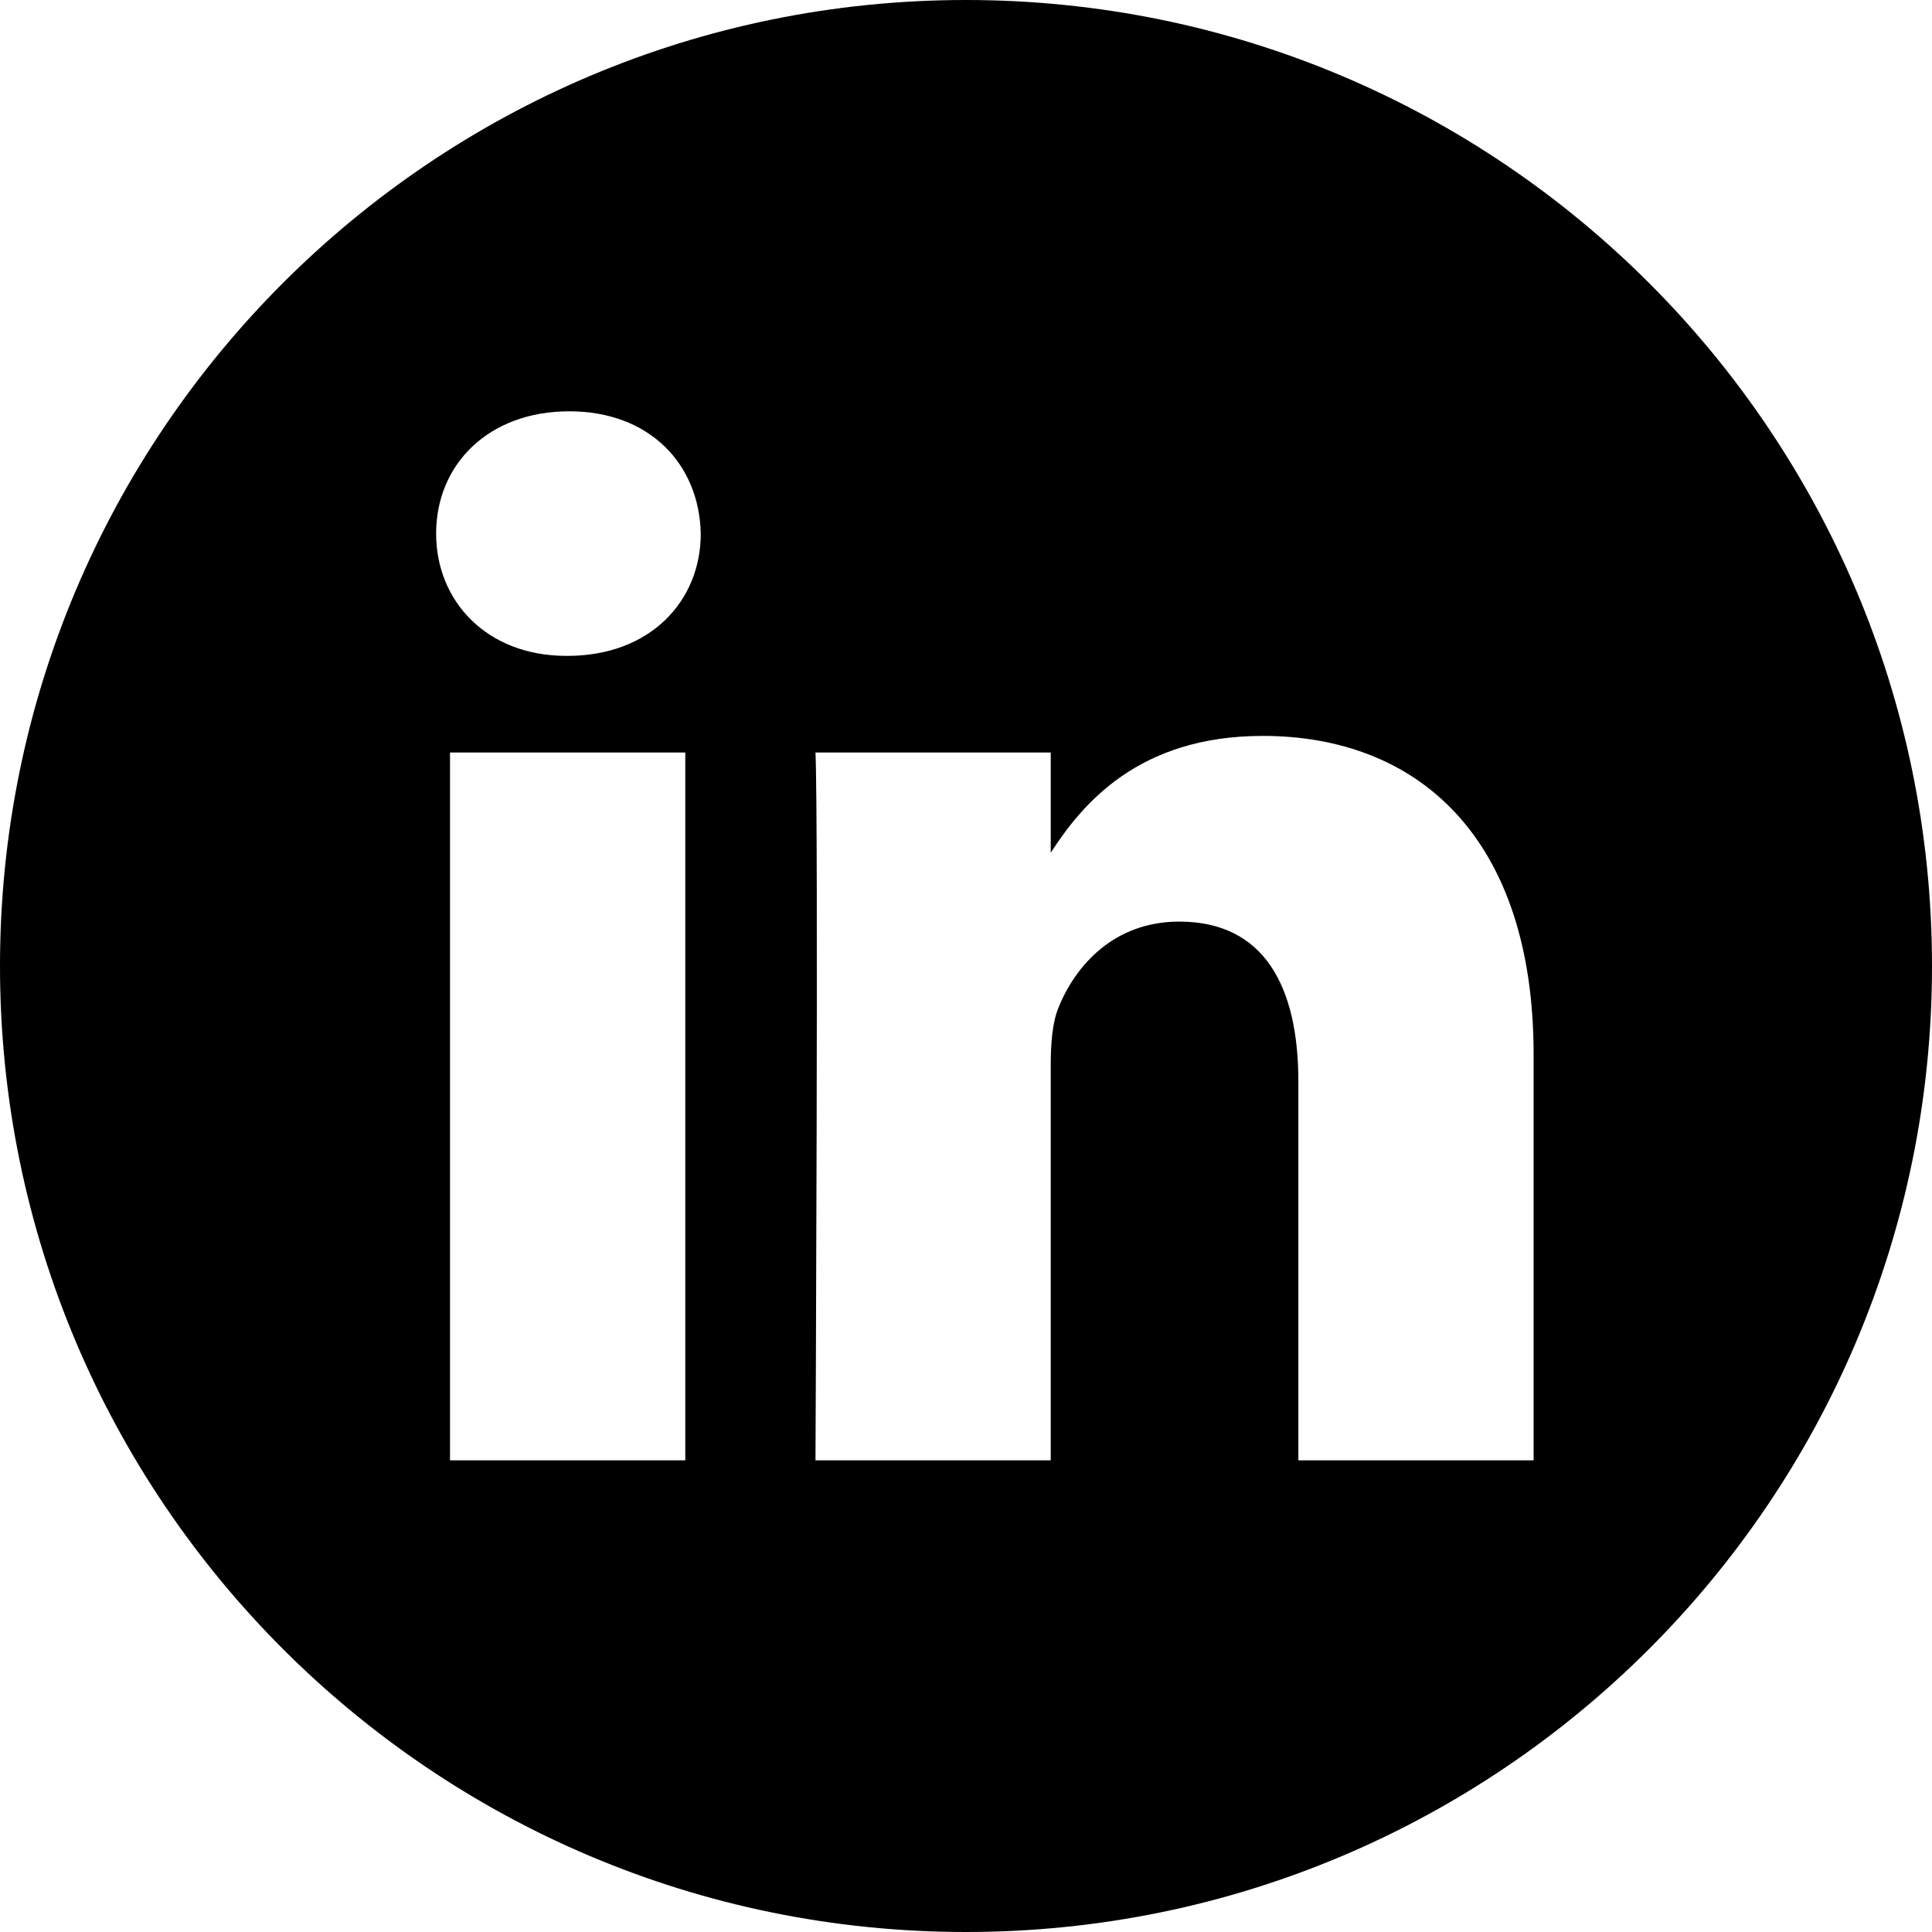
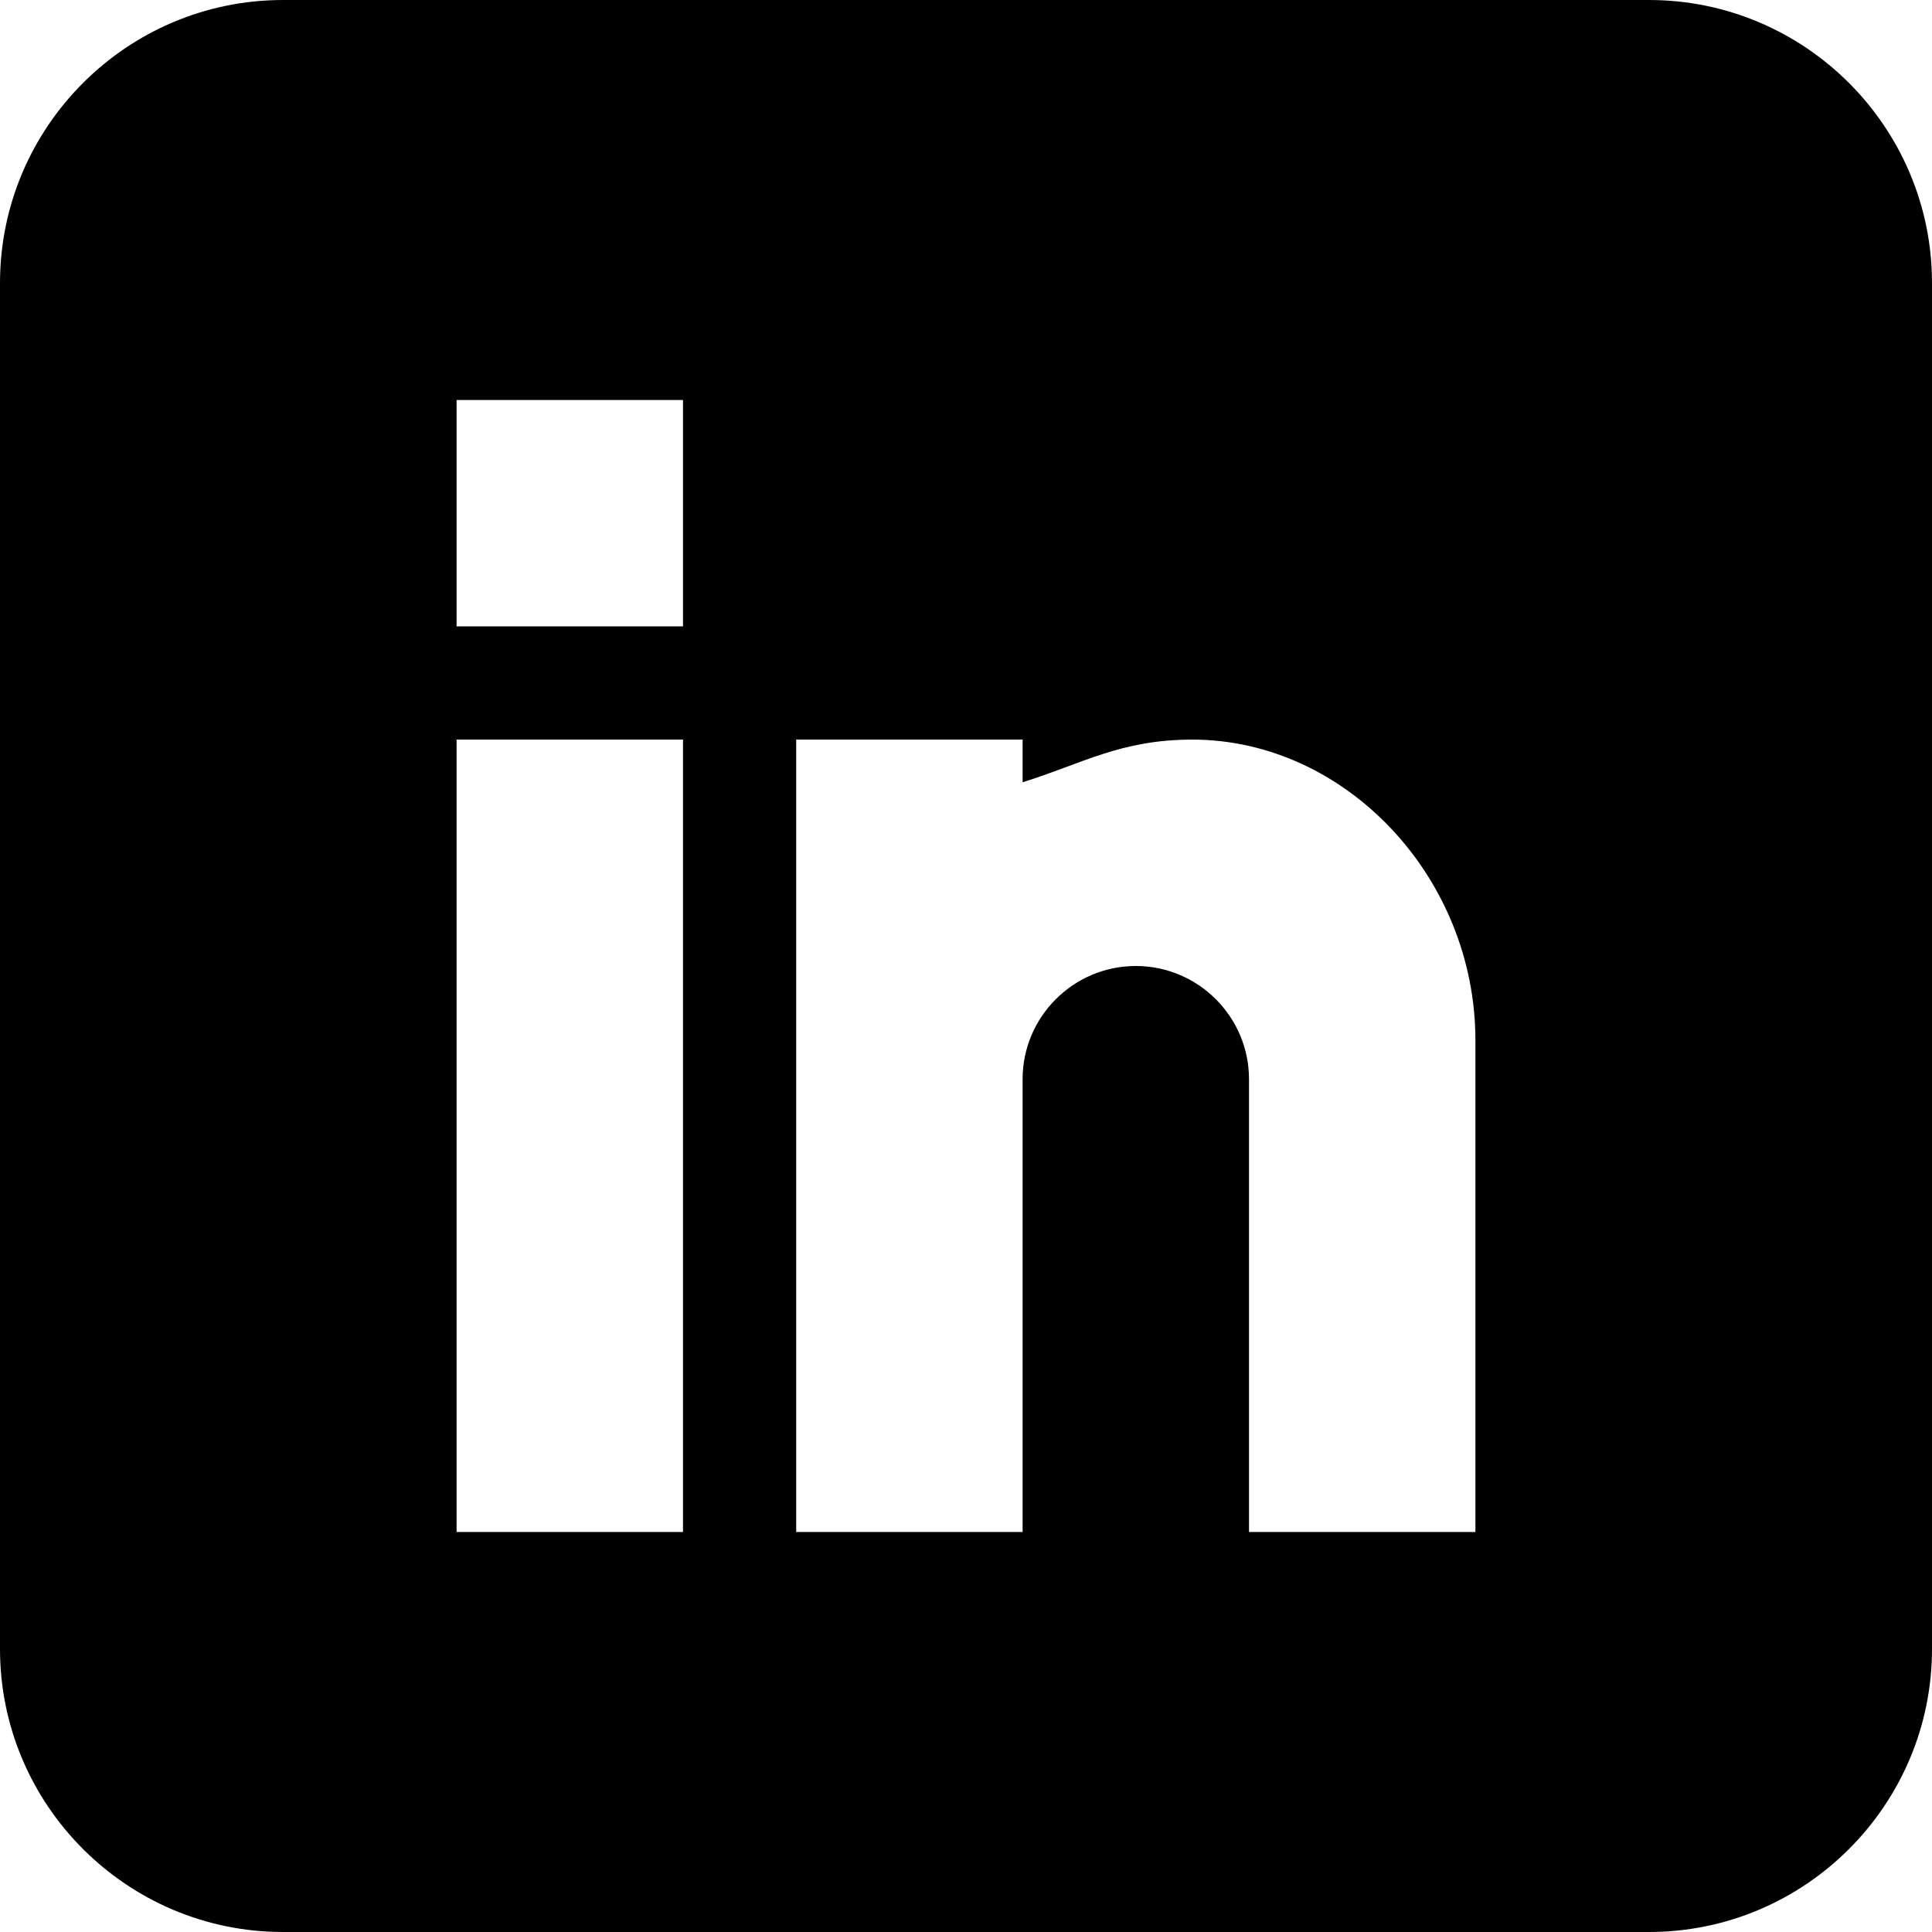
- <svg xmlns="http://www.w3.org/2000/svg" height="512pt" viewBox="0 0 512 512" width="512pt">
-   <path d="m256 0c-141.363 0-256 114.637-256 256s114.637 256 256 256 256-114.637 256-256-114.637-256-256-256zm-74.391 387h-62.348v-187.574h62.348zm-31.172-213.188h-.406c-20.922 0-34.453-14.402-34.453-32.402 0-18.406 13.945-32.41 35.273-32.41 21.328 0 34.453 14.004 34.859 32.41 0 18-13.531 32.402-35.273 32.402zm255.984 213.188h-62.34v-100.348c0-25.219-9.027-42.418-31.586-42.418-17.223 0-27.48 11.602-31.988 22.801-1.648 4.008-2.051 9.609-2.051 15.215v104.75h-62.344s.816-169.977 0-187.574h62.344v26.559c8.285-12.781 23.109-30.961 56.188-30.961 41.02 0 71.777 26.809 71.777 84.422zm0 0" />
+ <svg xmlns="http://www.w3.org/2000/svg" viewBox="0 0 512 512">
+   <path d="m437 0h-362c-41.352 0-75 33.648-75 75v362c0 41.352 33.648 75 75 75h362c41.352 0 75-33.648 75-75v-362c0-41.352-33.648-75-75-75zm-256 406h-60v-210h60zm0-240h-60v-60h60zm210 240h-60v-120c0-16.539-13.461-30-30-30s-30 13.461-30 30v120h-60v-210h60v11.309c15.719-4.887 25.93-11.309 45-11.309 40.691.043 75 36.547 75 79.688zm0 0" />
</svg>
